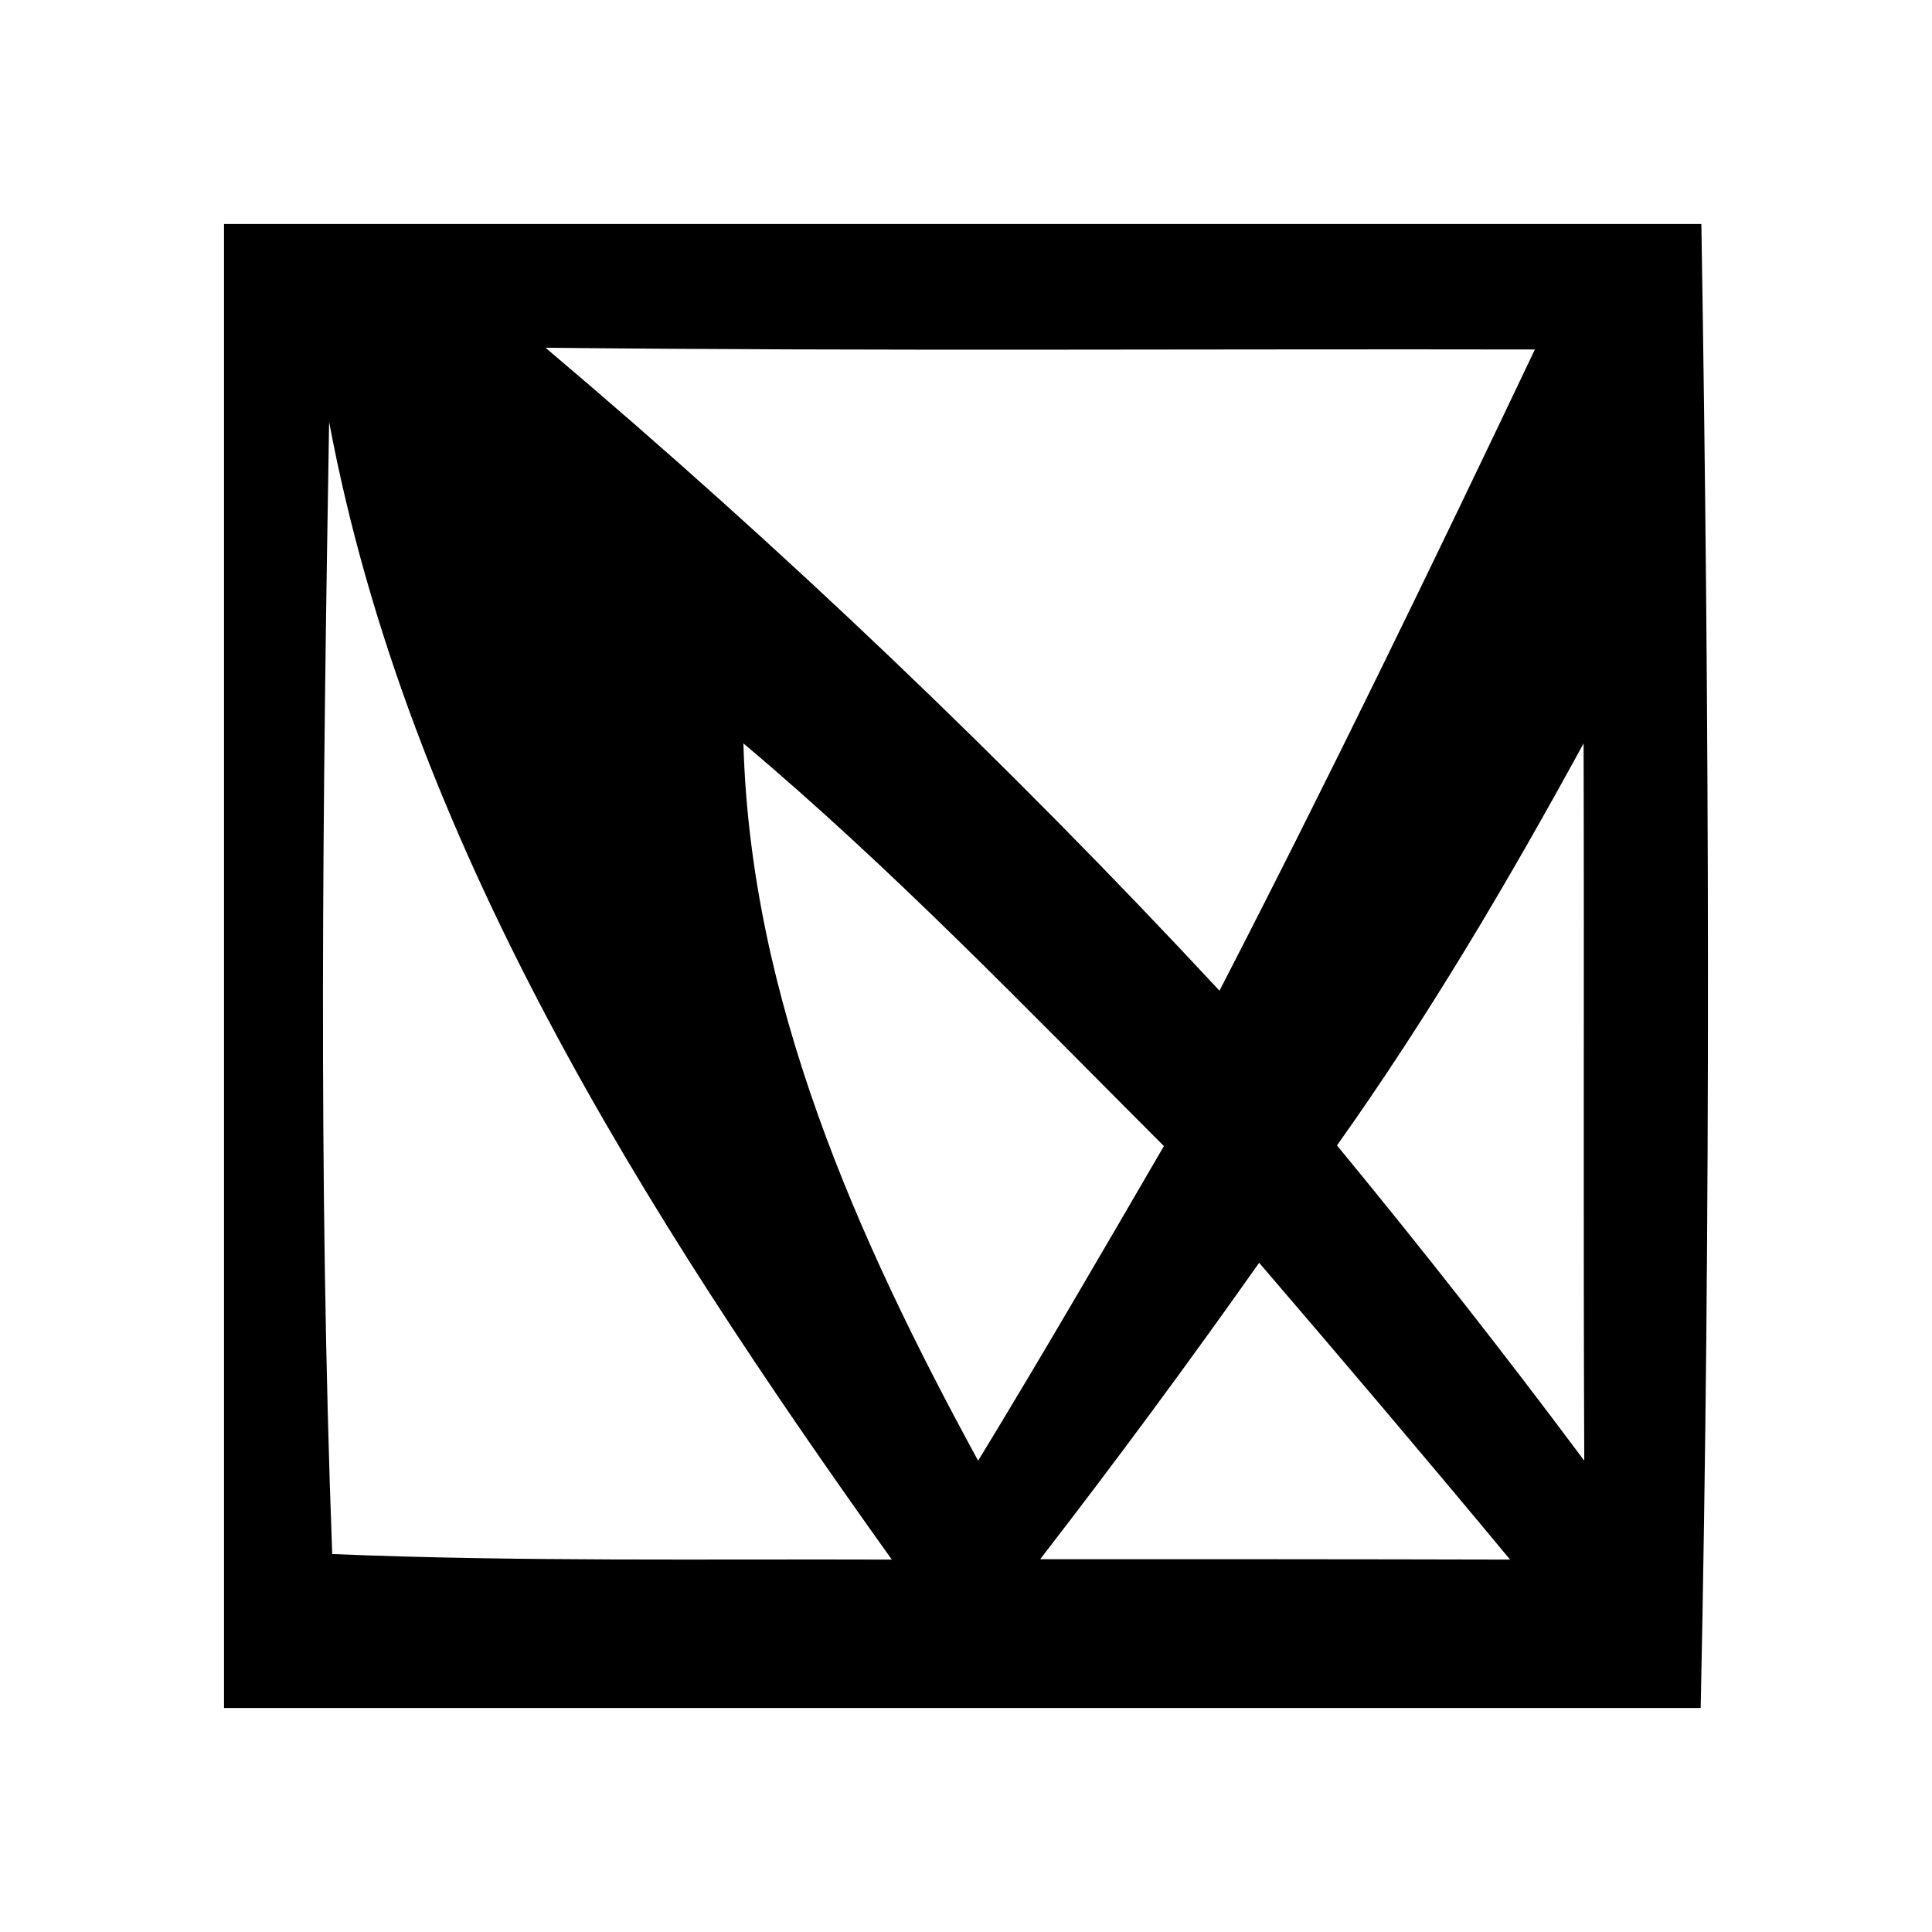
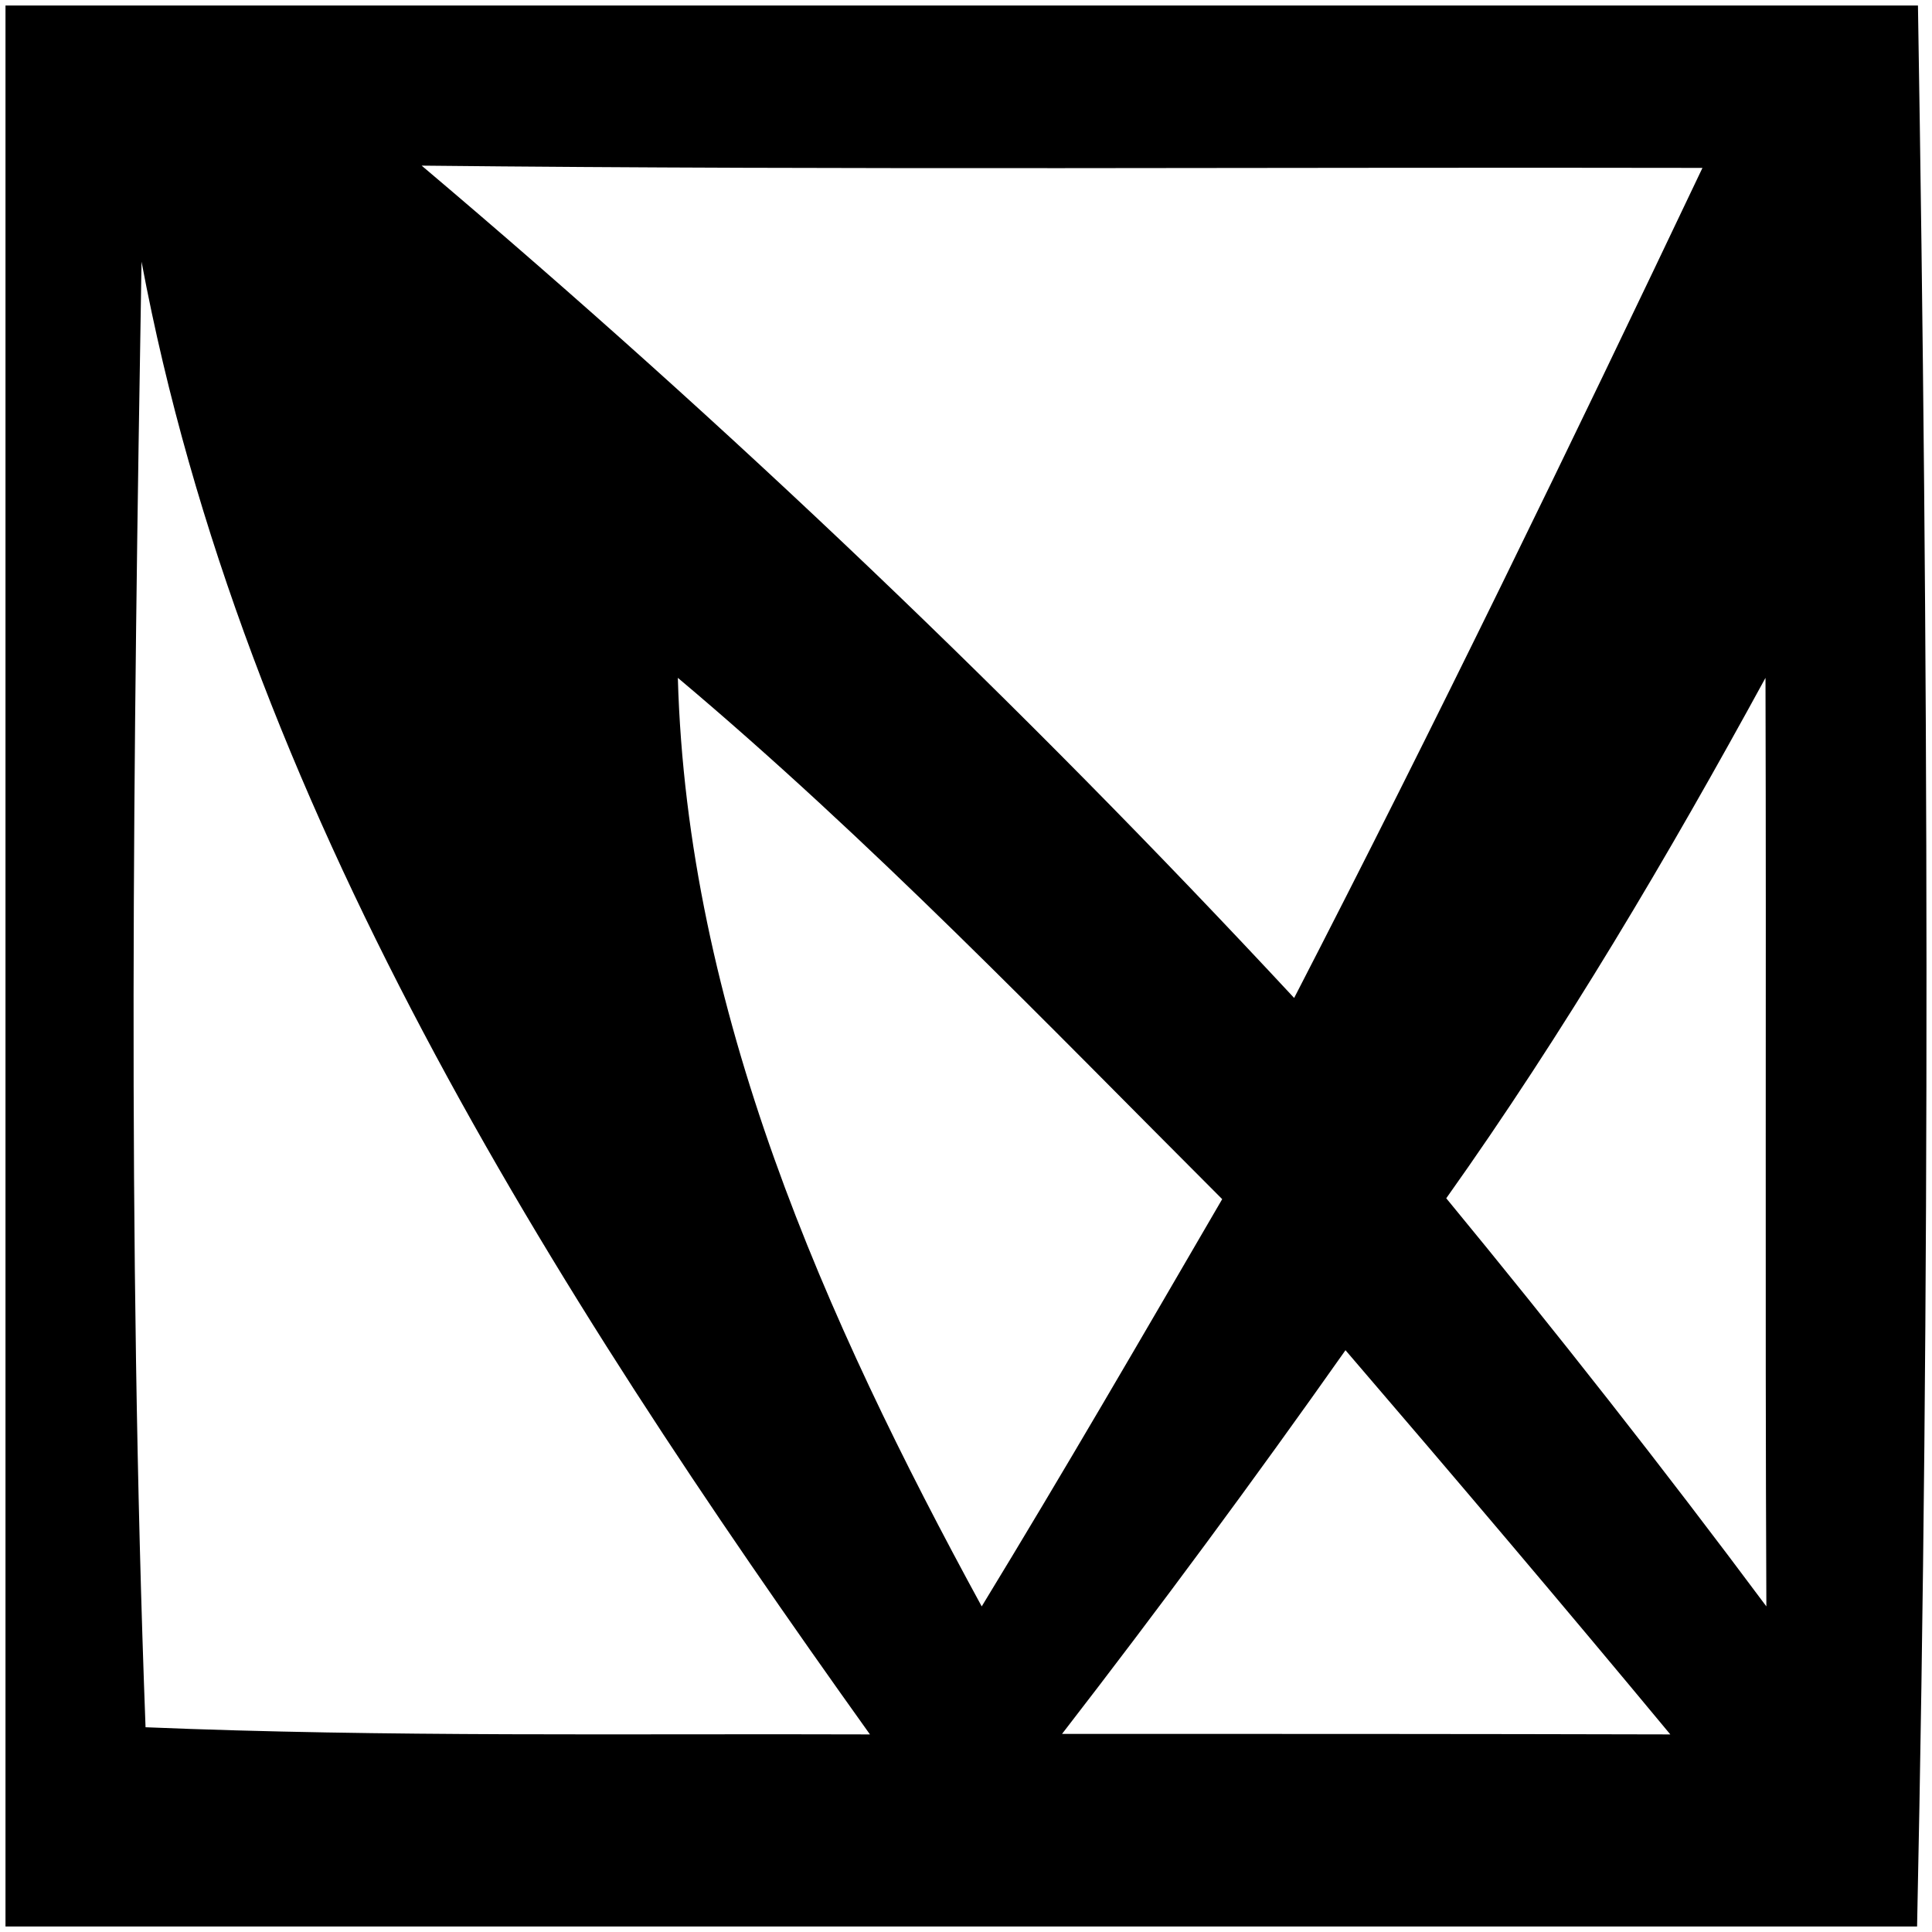
<svg xmlns="http://www.w3.org/2000/svg" viewBox="0 0 1024 1024" version="1.1" width="24" height="24">
-   <defs>
-     <style type="text/css" />
-   </defs>
-   <path d="M551.326 826.395c82.942 0 165.956 0 249.042 0.215-43.902-52.912-88.234-105.18-132.994-157.305a4441.85 4441.85 0 0 1-116.048 157.09z m157.305-219.297c45.046 54.699 88.806 110.399 131.063 167.1-0.572-126.702 0-253.546-0.358-380.176-39.827 72.932-82.227 144.863-130.706 213.076z m-314.609-213.076c3.79 135.997 60.062 262.198 124.414 380.176 33.606-55.128 65.925-110.828 98.458-166.743-72.718-72.718-144.005-147.08-222.872-213.434zM174.439 223.632c-3.361 199.991-5.863 400.197 1.645 600.045 98.673 4.076 197.632 2.574 296.591 2.932-131.778-184.404-256.692-381.678-298.235-602.977z m114.689-39.326a4110.939 4110.939 0 0 1 357.224 340.779c57.917-112.258 112.973-225.875 167.172-339.849-174.751-0.358-349.431 0.93-524.396-0.93zM118.739 118.739h783.019c4.29 262.127 5.148 524.396-0.358 786.523H118.739v-786.523z" />
+   <path d="M562.909 918.996c107.372 0 214.837 0 322.394 0.278-56.833-68.496-114.222-136.159-172.166-203.637a5750.145 5750.145 0 0 1-150.228 203.359z m203.637-283.888c58.314 70.81 114.962 142.916 169.666 216.318-0.74-164.02 0-328.225-0.463-492.153-51.557 94.413-106.446 187.531-169.204 275.835z m-407.273-275.835c4.906 176.053 77.752 339.425 161.058 492.153 43.504-71.365 85.342-143.471 127.458-215.855-94.136-94.136-186.42-190.4-288.516-276.298zM75.014 138.697c-4.35 258.896-7.59 518.07 2.129 776.781 127.736 5.276 255.842 3.332 383.948 3.795-170.592-238.718-332.298-494.097-386.077-780.577z m148.47-50.909a5321.768 5321.768 0 0 1 462.44 441.151c74.975-145.323 146.248-292.404 216.41-439.948-226.222-0.463-452.351 1.203-678.851-1.203zM2.908 2.908h1013.648c5.554 339.333 6.664 678.851-0.463 1018.184H2.908v-1018.184z" />
</svg>
